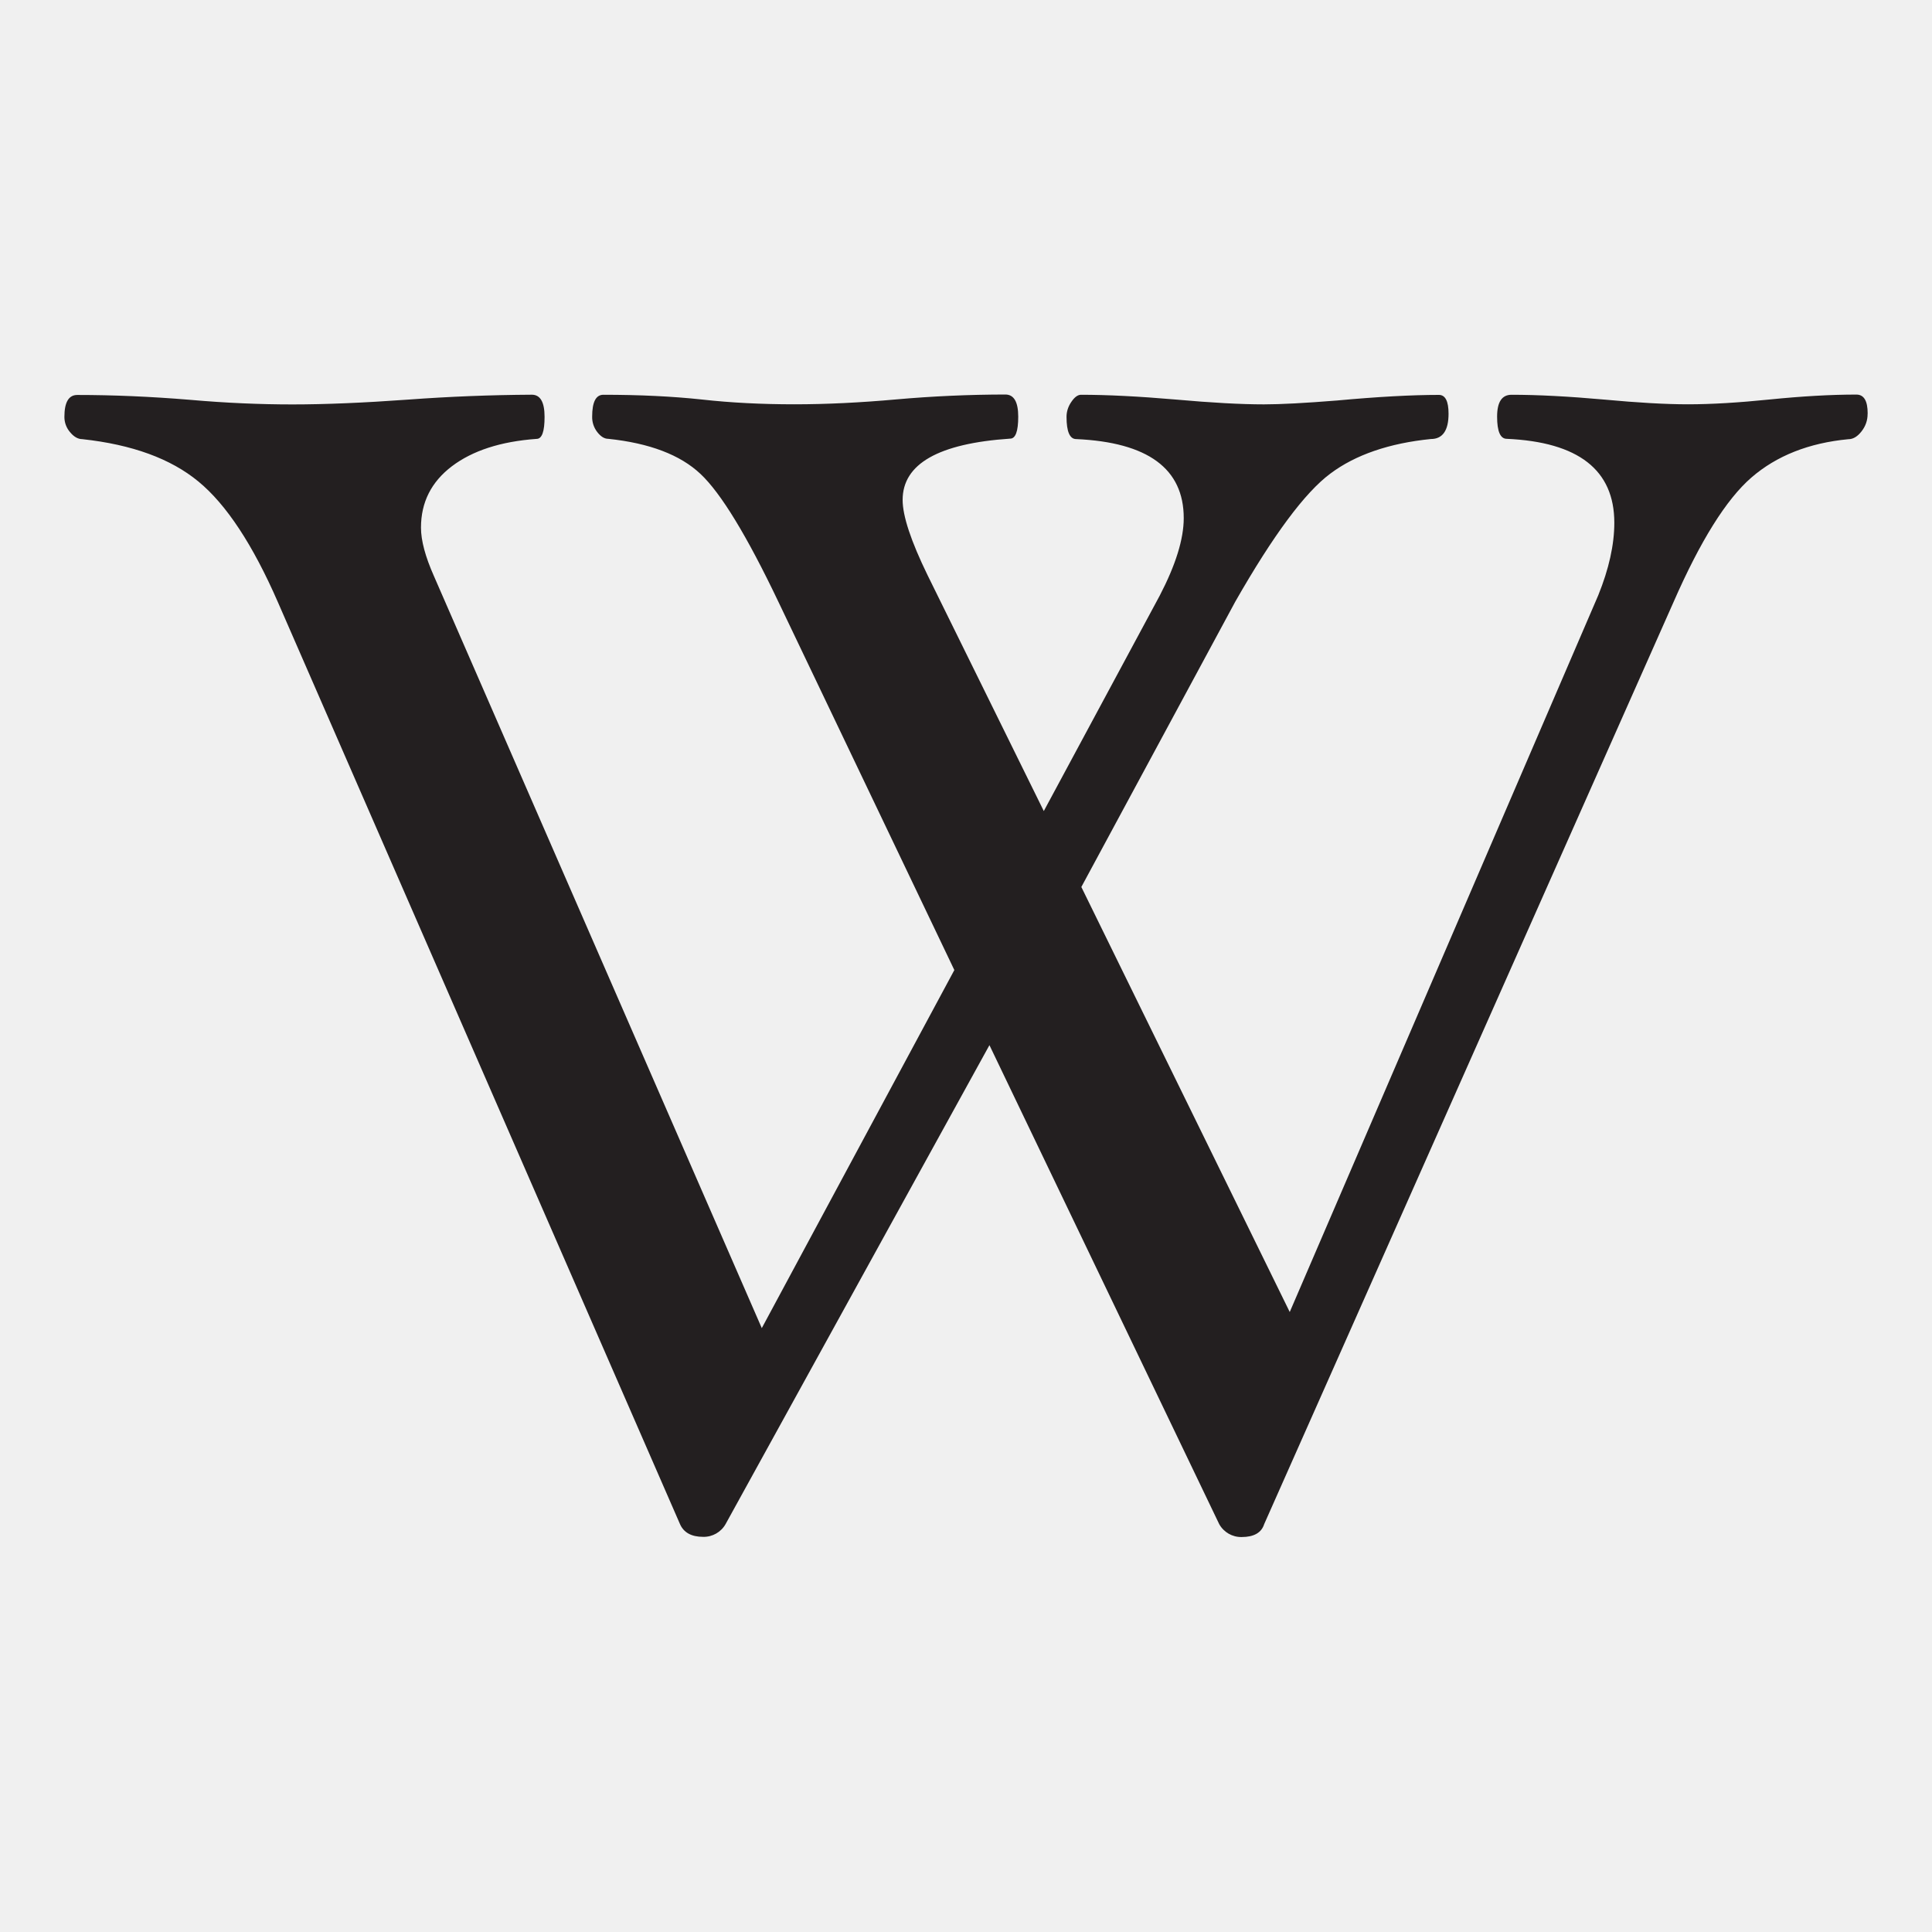
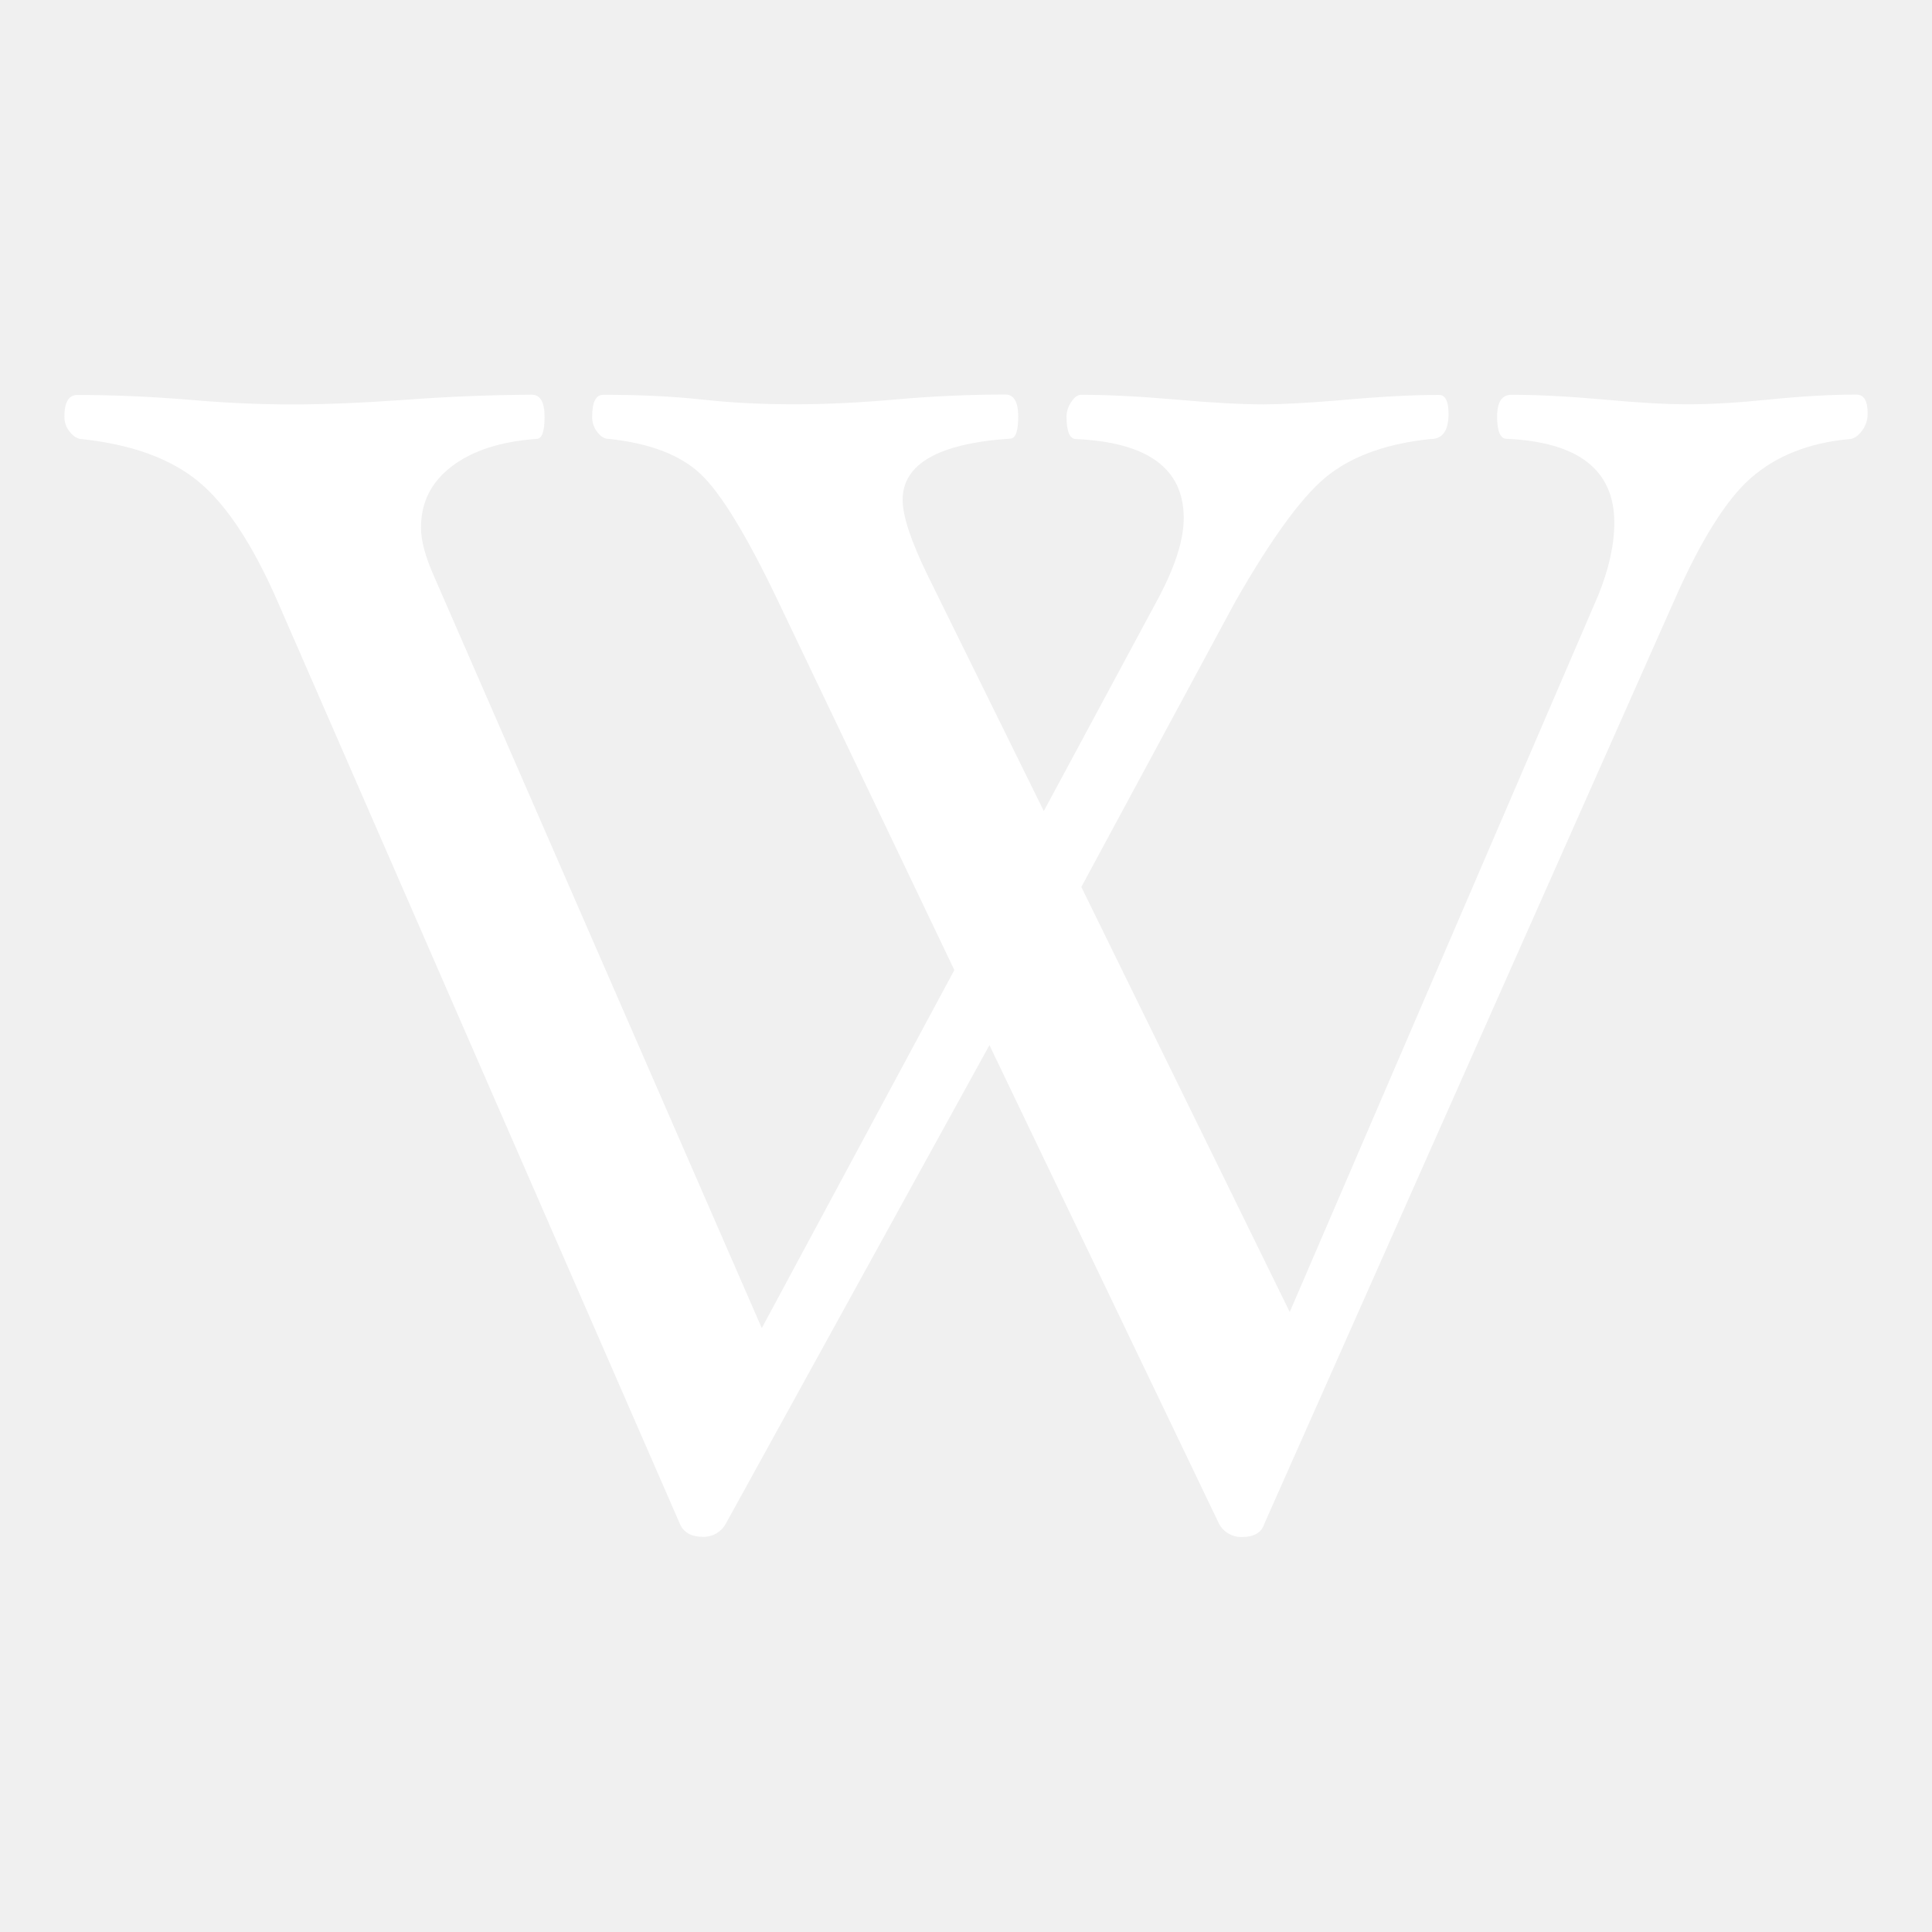
- <svg xmlns="http://www.w3.org/2000/svg" viewBox="0 0 30 30" width="30" height="30">
-   <path d="M29 6.428c0 .098-.03.188-.094.27-.062.08-.13.122-.205.122-.612.058-1.115.257-1.505.595-.39.338-.793.983-1.21 1.935L19.63 23.667c-.042.133-.16.2-.35.2a.39.39 0 0 1-.348-.2l-3.568-7.438-4.096 7.435a.39.39 0 0 1-.35.2c-.182 0-.303-.067-.36-.2L4.315 9.35c-.39-.894-.802-1.518-1.234-1.873-.43-.355-1.03-.574-1.804-.658-.066 0-.13-.037-.187-.106a.36.36 0 0 1-.09-.24c0-.226.066-.34.2-.34.556 0 1.14.025 1.746.075.565.05 1.097.072 1.596.072.507 0 1.105-.025 1.796-.075a28.2 28.2 0 0 1 1.92-.076c.132 0 .198.115.198.344 0 .228-.04.342-.124.342-.557.04-.995.183-1.315.425-.32.243-.48.56-.48.953 0 .2.067.45.2.75l5.092 11.68 2.99-5.56-2.732-5.718c-.49-1.028-.894-1.69-1.21-1.986-.315-.297-.793-.478-1.432-.545-.06 0-.116-.035-.17-.104a.377.377 0 0 1-.08-.24c0-.226.057-.34.174-.34.556 0 1.067.024 1.533.074.448.05.926.074 1.433.074.498 0 1.025-.026 1.582-.076a19.55 19.55 0 0 1 1.694-.076c.133 0 .2.115.2.343 0 .23-.042.342-.125.342-1.113.075-1.67.392-1.67.952 0 .25.13.64.386 1.166l1.806 3.665 1.8-3.345c.248-.477.373-.878.373-1.204 0-.768-.557-1.177-1.67-1.227-.1 0-.15-.117-.15-.346 0-.08.025-.16.075-.232.05-.074.1-.11.15-.11.4 0 .89.024 1.47.074.557.05 1.014.075 1.37.075.258 0 .636-.02 1.135-.06.63-.058 1.16-.087 1.582-.087.1 0 .15.097.15.293 0 .26-.092.392-.274.392-.645.065-1.17.244-1.56.536-.396.293-.888.957-1.478 1.99l-2.39 4.43 3.236 6.6 4.79-11.128c.166-.41.25-.786.25-1.128 0-.82-.558-1.253-1.67-1.303-.1 0-.15-.115-.15-.344 0-.227.074-.34.224-.34.406 0 .887.025 1.444.075.515.048.947.073 1.296.073.365 0 .79-.026 1.27-.075.498-.05.946-.076 1.345-.076.117 0 .175.097.175.293z" fill="#231f20" />
+ <svg xmlns="http://www.w3.org/2000/svg" viewBox="0 0 30 30">
+   <path fill="#fff" d="M29 6.428c0 .098-.03.188-.094.27-.062.08-.13.122-.205.122-.612.058-1.115.257-1.505.595-.39.338-.793.983-1.21 1.935L19.63 23.667c-.042.133-.16.2-.35.2a.39.39 0 0 1-.348-.2l-3.568-7.438-4.096 7.435a.39.39 0 0 1-.35.2c-.182 0-.303-.067-.36-.2L4.315 9.35c-.39-.894-.802-1.518-1.234-1.873-.43-.355-1.03-.574-1.804-.658-.066 0-.13-.037-.187-.106a.36.36 0 0 1-.09-.24c0-.226.066-.34.2-.34.556 0 1.14.025 1.746.075.565.05 1.097.072 1.596.072.507 0 1.105-.025 1.796-.075a28.2 28.2 0 0 1 1.92-.076c.132 0 .198.115.198.344 0 .228-.04.342-.124.342-.557.04-.995.183-1.315.425-.32.243-.48.56-.48.953 0 .2.067.45.2.75l5.092 11.68 2.99-5.56-2.732-5.718c-.49-1.028-.894-1.69-1.21-1.986-.315-.297-.793-.478-1.432-.545-.06 0-.116-.035-.17-.104a.377.377 0 0 1-.08-.24c0-.226.057-.34.174-.34.556 0 1.067.024 1.533.074.448.05.926.074 1.433.074.498 0 1.025-.026 1.582-.076a19.55 19.55 0 0 1 1.694-.076c.133 0 .2.115.2.343 0 .23-.042.342-.125.342-1.113.075-1.67.392-1.67.952 0 .25.13.64.386 1.166l1.806 3.665 1.8-3.345c.248-.477.373-.878.373-1.204 0-.768-.557-1.177-1.67-1.227-.1 0-.15-.117-.15-.346 0-.08.025-.16.075-.232.05-.074.1-.11.15-.11.4 0 .89.024 1.47.074.557.05 1.014.075 1.37.075.258 0 .636-.02 1.135-.06.63-.058 1.16-.087 1.582-.087.1 0 .15.097.15.293 0 .26-.092.392-.274.392-.645.065-1.17.244-1.56.536-.396.293-.888.957-1.478 1.99l-2.39 4.43 3.236 6.6 4.79-11.128c.166-.41.25-.786.25-1.128 0-.82-.558-1.253-1.67-1.303-.1 0-.15-.115-.15-.344 0-.227.074-.34.224-.34.406 0 .887.025 1.444.075.515.048.947.073 1.296.073.365 0 .79-.026 1.27-.075.498-.05.946-.076 1.345-.076.117 0 .175.097.175.293z" />
</svg>
